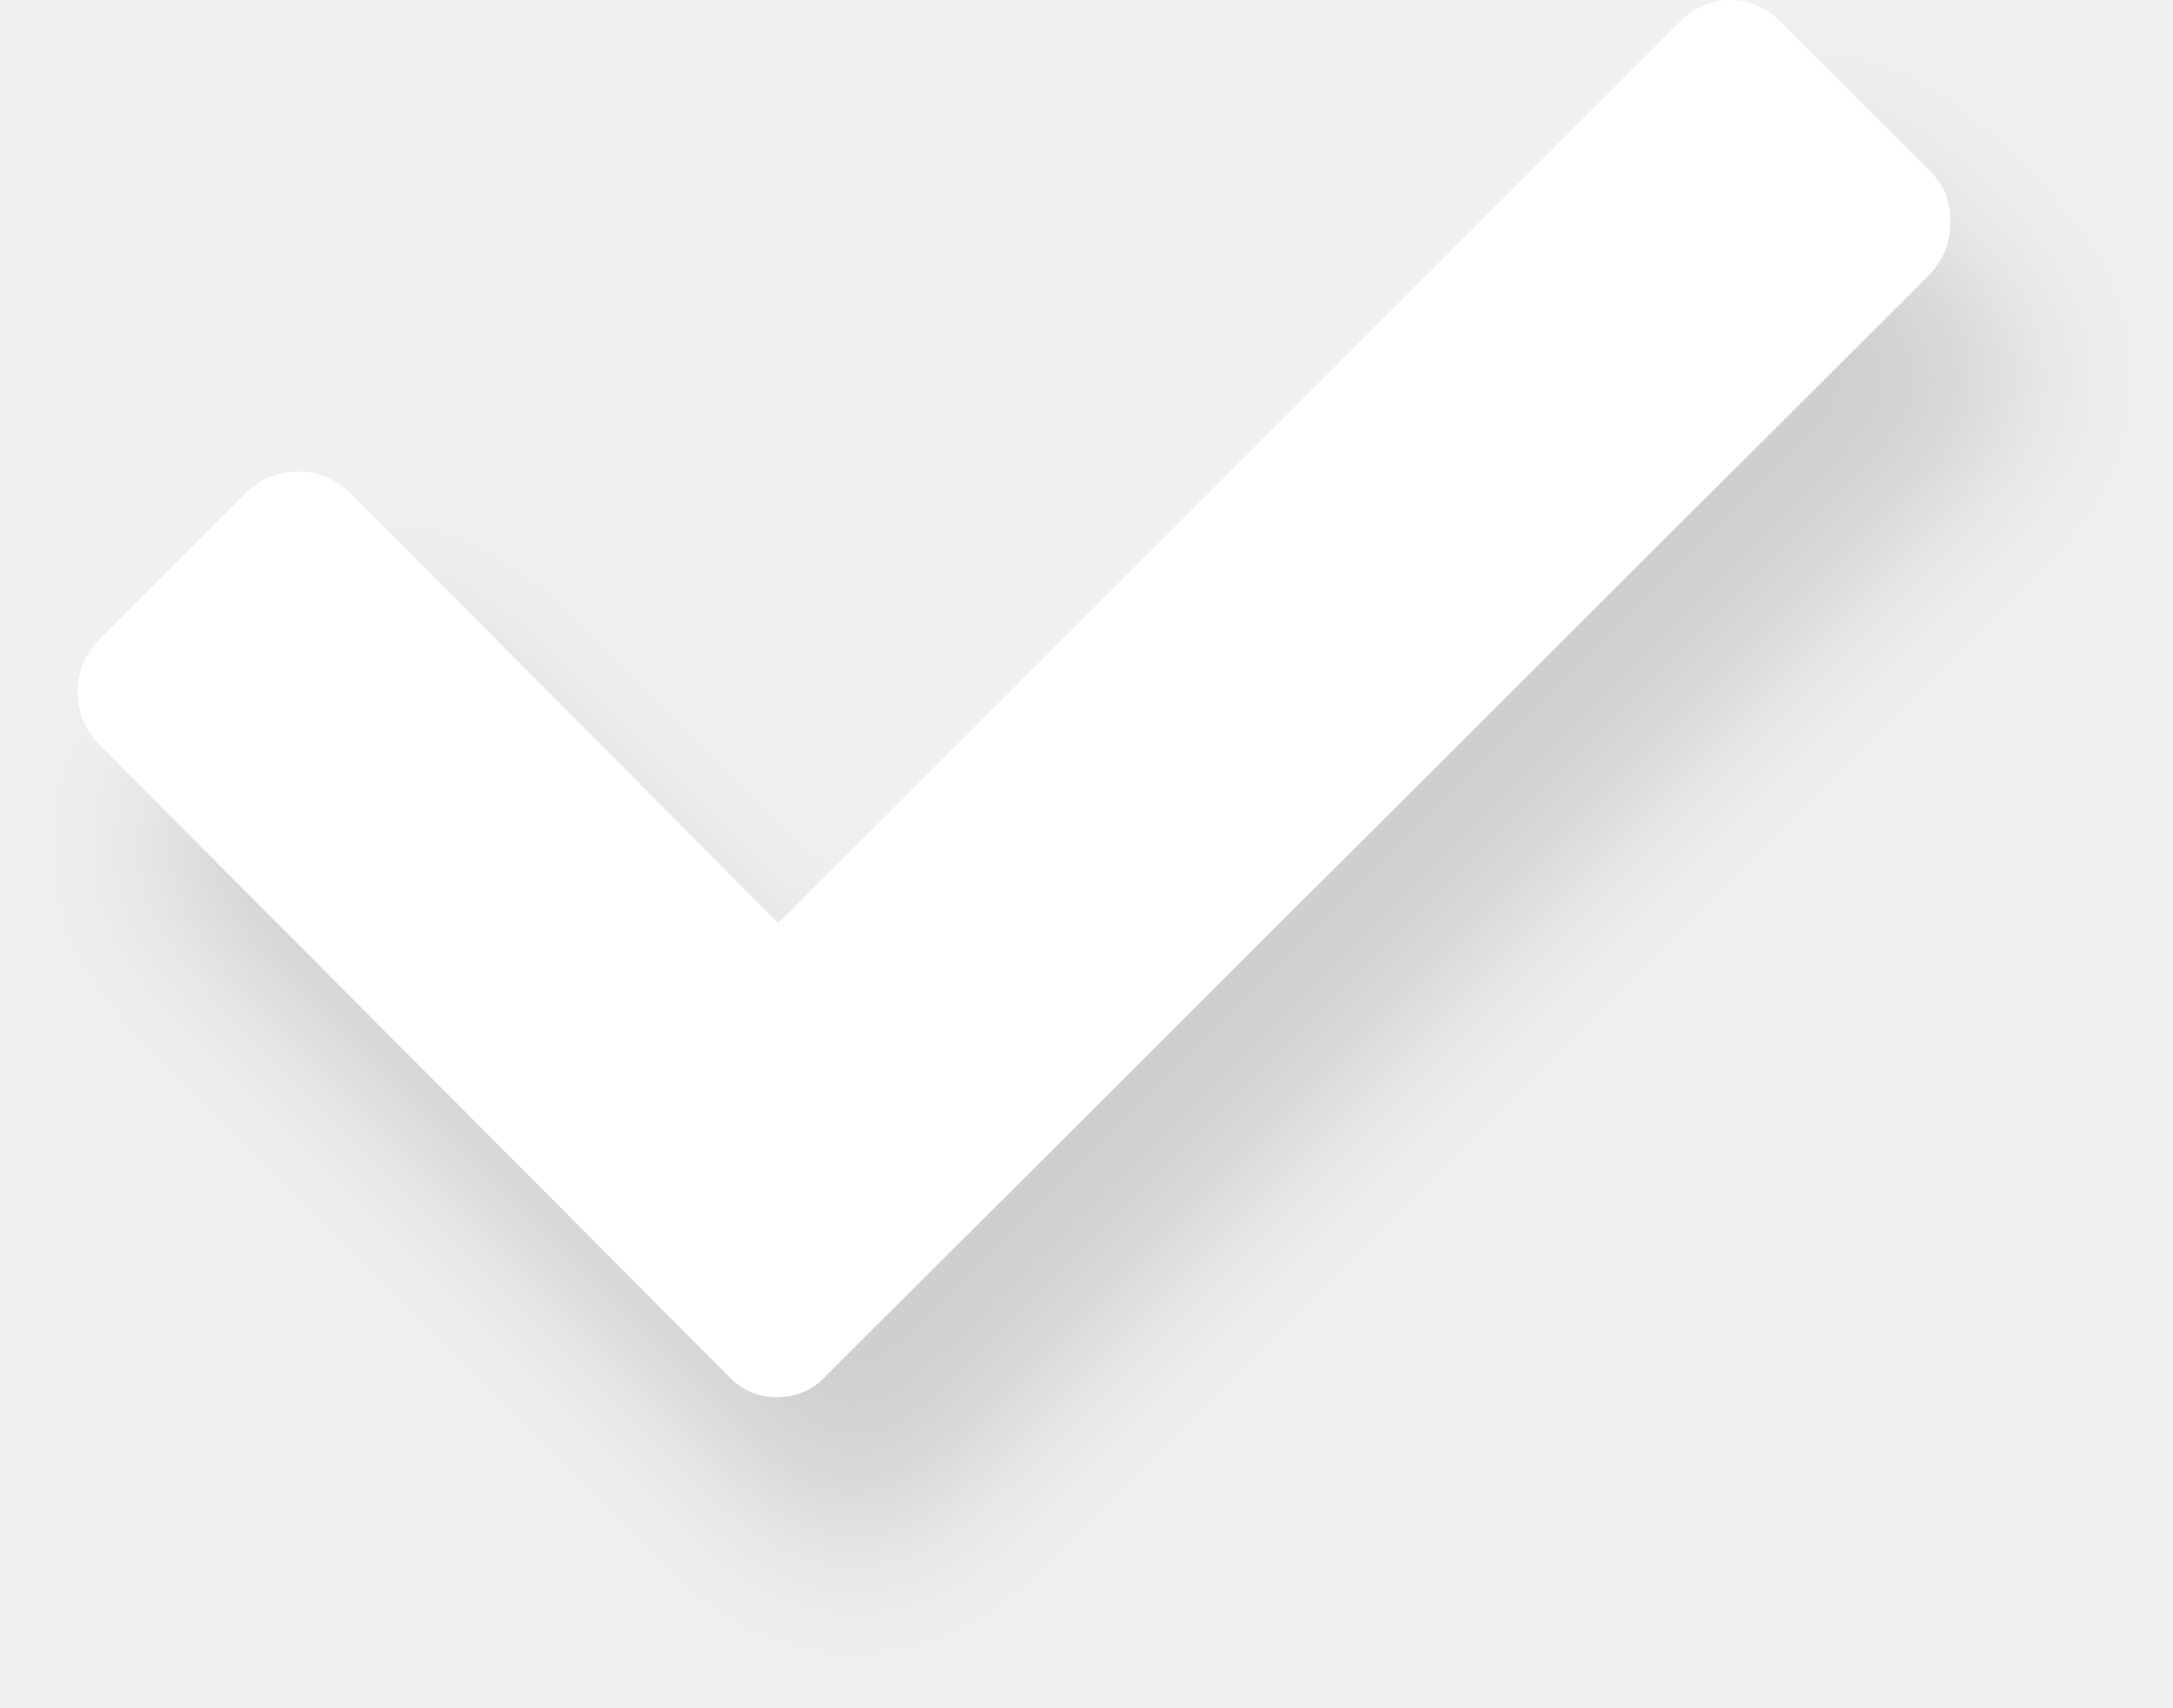
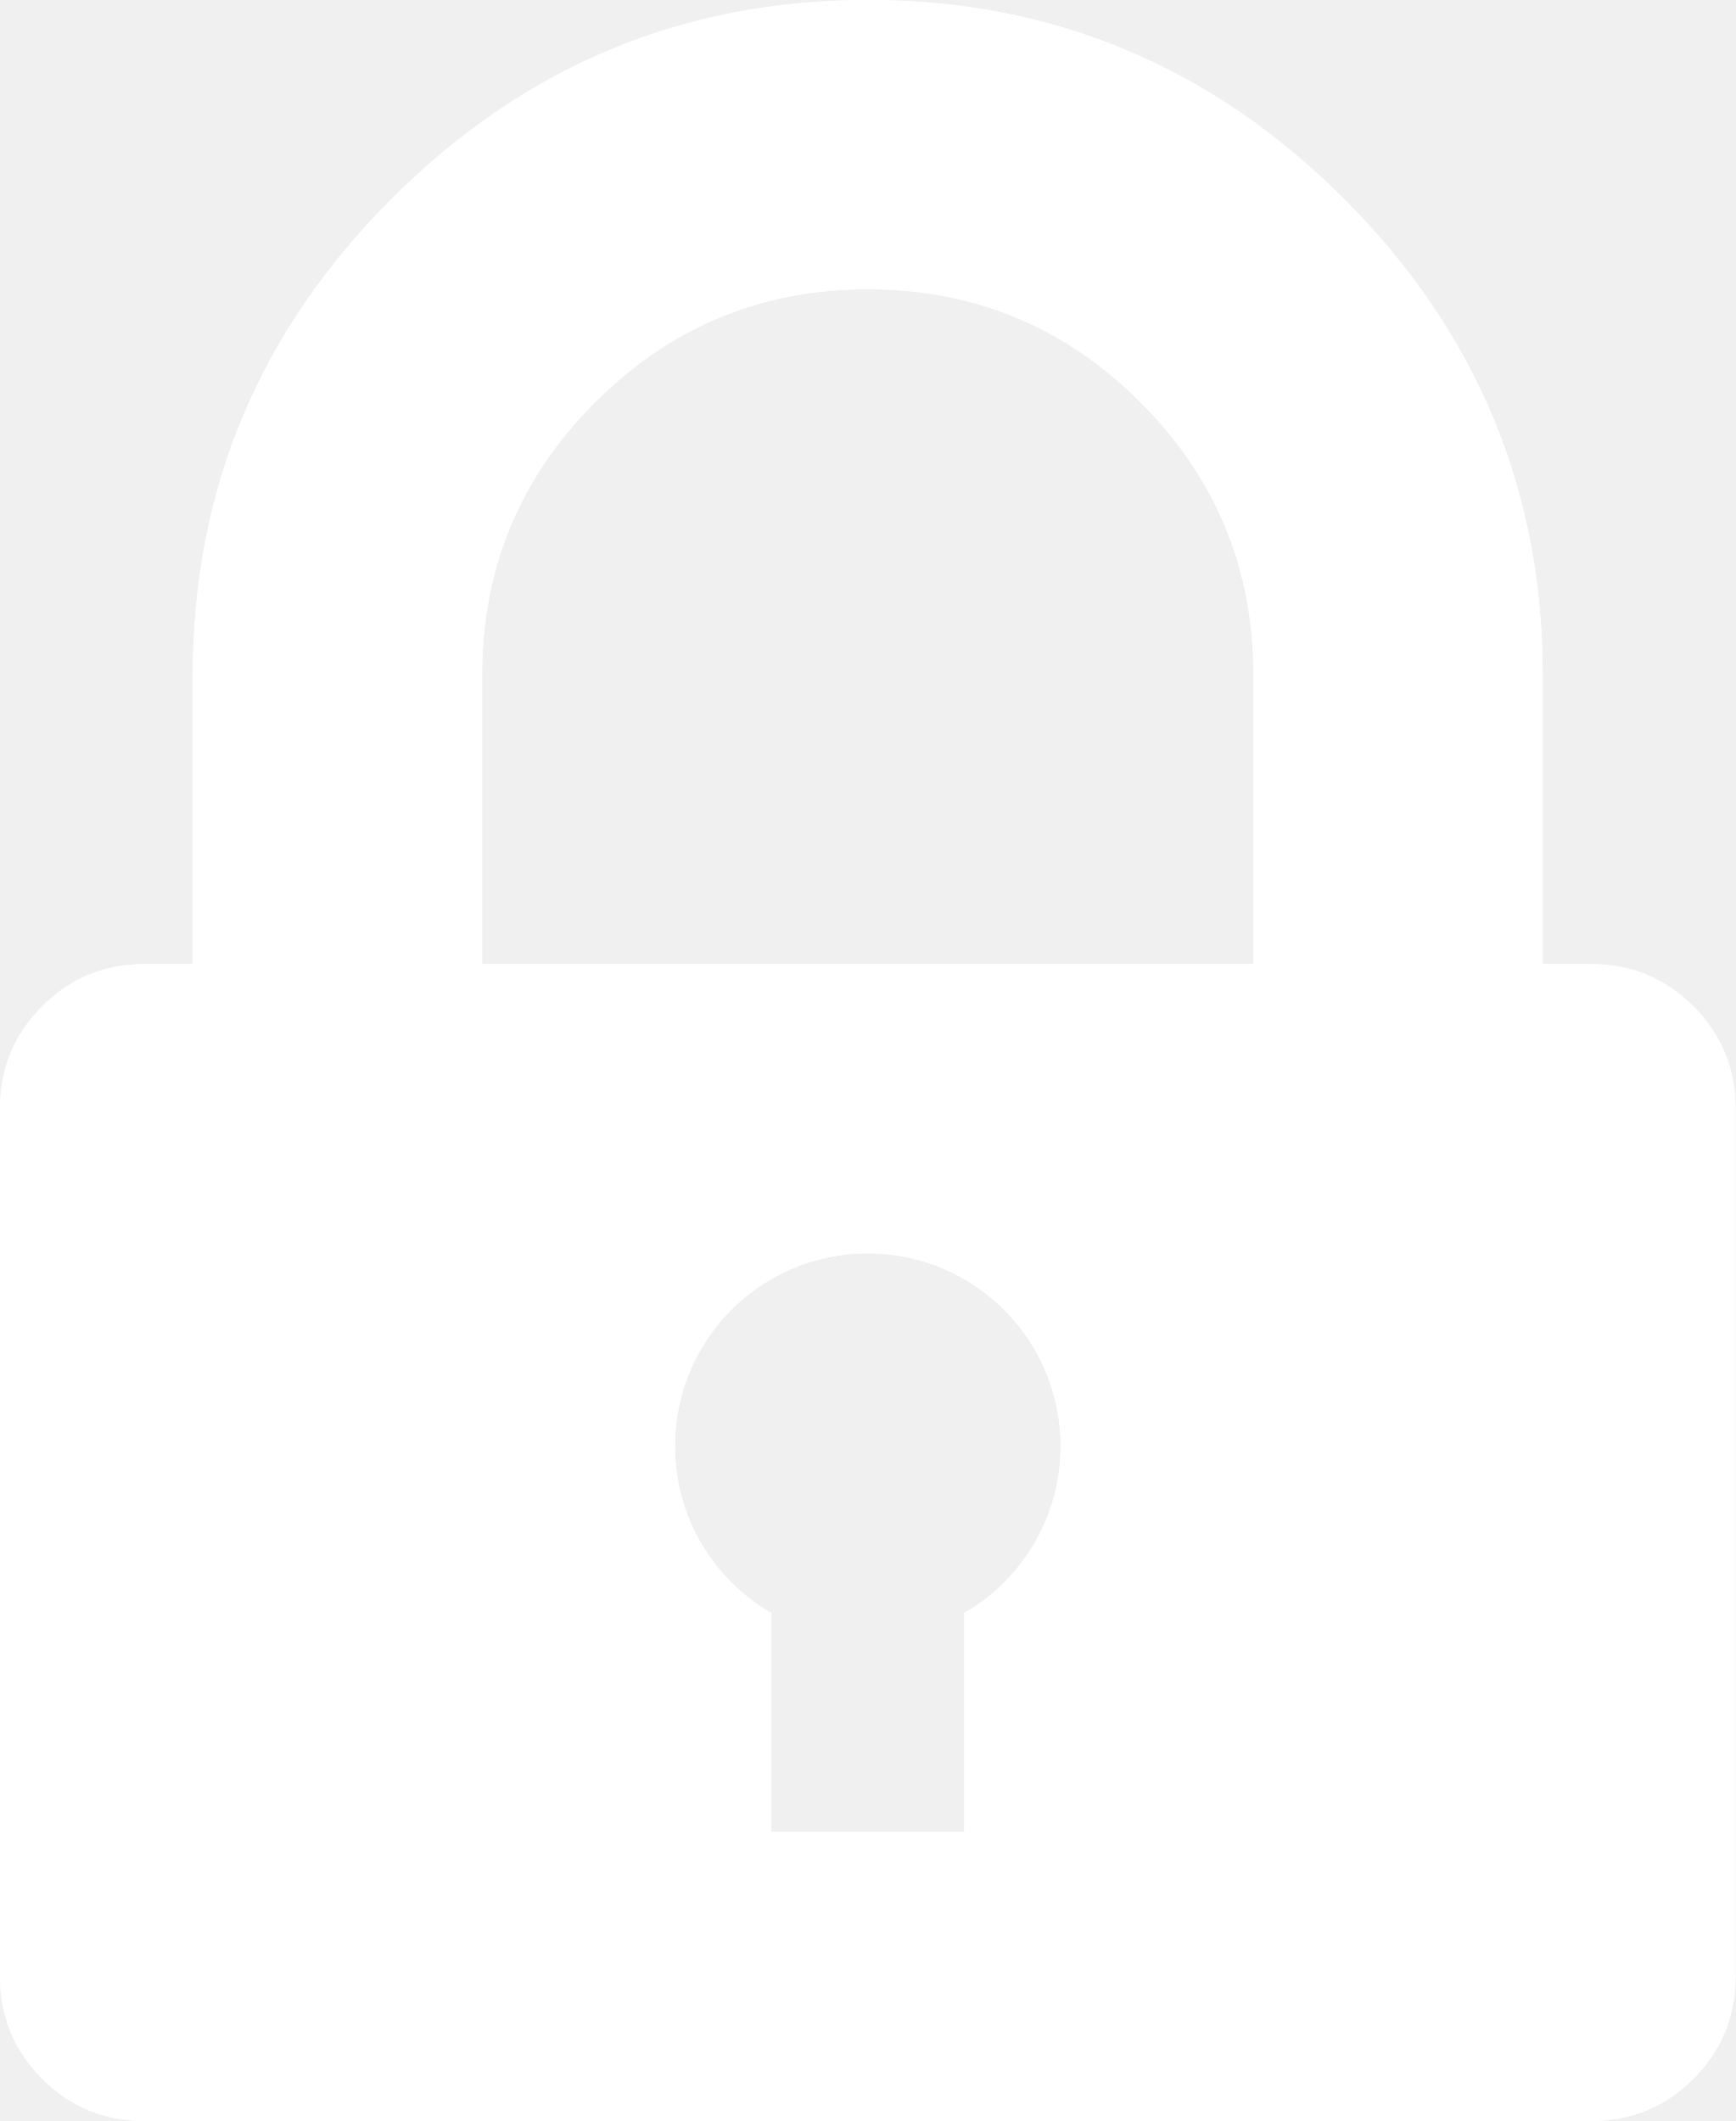
- <svg xmlns="http://www.w3.org/2000/svg" width="28px" height="22px" viewBox="0 0 28 22" version="1.1">
+ <svg xmlns="http://www.w3.org/2000/svg" xmlns:xlink="http://www.w3.org/1999/xlink" width="18px" height="22px" viewBox="0 0 18 22" version="1.1">
  <defs>
-     <filter x="-50%" y="-50%" width="200%" height="200%" filterUnits="objectBoundingBox" id="filter-1">
-       <feOffset dx="1" dy="2" in="SourceAlpha" result="shadowOffsetOuter1" />
-       <feGaussianBlur stdDeviation="1" in="shadowOffsetOuter1" result="shadowBlurOuter1" />
-       <feColorMatrix values="0 0 0 0 0   0 0 0 0 0   0 0 0 0 0  0 0 0 0.14 0" in="shadowBlurOuter1" type="matrix" result="shadowMatrixOuter1" />
-       <feMerge>
-         <feMergeNode in="shadowMatrixOuter1" />
-         <feMergeNode in="SourceGraphic" />
-       </feMerge>
-     </filter>
+     <path d="M5,10 L13,10 L13,7 C13,5.896 12.609,4.953 11.828,4.172 C11.047,3.391 10.104,3 9,3 C7.896,3 6.953,3.391 6.172,4.172 C5.391,4.953 5,5.896 5,7 L5,10 L5,10 Z M10,16.732 L10,19 L8,19 L8,16.732 C7.402,16.387 7,15.74 7,15 C7,13.895 7.895,13 9,13 C10.105,13 11,13.895 11,15 C11,15.74 10.598,16.387 10,16.732 L10,16.732 Z M18,11.5 L18,20.5 C18,20.917 17.854,21.271 17.563,21.562 C17.271,21.854 16.917,22 16.5,22 L1.5,22 C1.083,22 0.729,21.854 0.438,21.562 C0.146,21.271 0,20.917 0,20.5 L0,11.5 C0,11.083 0.146,10.729 0.438,10.438 C0.729,10.146 1.083,10 1.5,10 L2,10 L2,7 C2,5.083 2.687,3.438 4.062,2.062 C5.438,0.687 7.083,0 9,0 C10.917,0 12.562,0.687 13.938,2.062 C15.313,3.438 16,5.083 16,7 L16,10 L16.5,10 C16.917,10 17.271,10.146 17.563,10.438 C17.854,10.729 18,11.083 18,11.5 L18,11.5 Z" id="path-1" />
  </defs>
-   <g id="Page-1" stroke="none" stroke-width="1" fill="none" fill-rule="evenodd">
-     <path d="M24.877,2.215 L22.946,0.284 C22.757,0.095 22.539,0 22.293,0 C22.047,0 21.83,0.095 21.64,0.284 L10.028,11.896 L4.492,6.331 C4.303,6.161 4.085,6.076 3.839,6.076 C3.593,6.076 3.375,6.161 3.186,6.331 L1.256,8.262 C1.085,8.451 1,8.669 1,8.915 C1,9.161 1.085,9.379 1.256,9.568 L9.375,17.716 C9.546,17.905 9.759,18 10.014,18 C10.27,18 10.483,17.905 10.653,17.716 L24.877,3.521 C25.047,3.331 25.132,3.109 25.132,2.853 C25.132,2.598 25.047,2.385 24.877,2.215 L24.877,2.215 Z" id="weight_store_icon" fill="#FFFFFF" filter="url(#filter-1)" />
+   <g id="Page-2" stroke="none" stroke-width="1" fill="none" fill-rule="evenodd">
+     <g id="weight_on_icon" fill="#FFFFFF">
+       <use xlink:href="#path-1" />
+       <use xlink:href="#path-1" />
+     </g>
  </g>
</svg>
